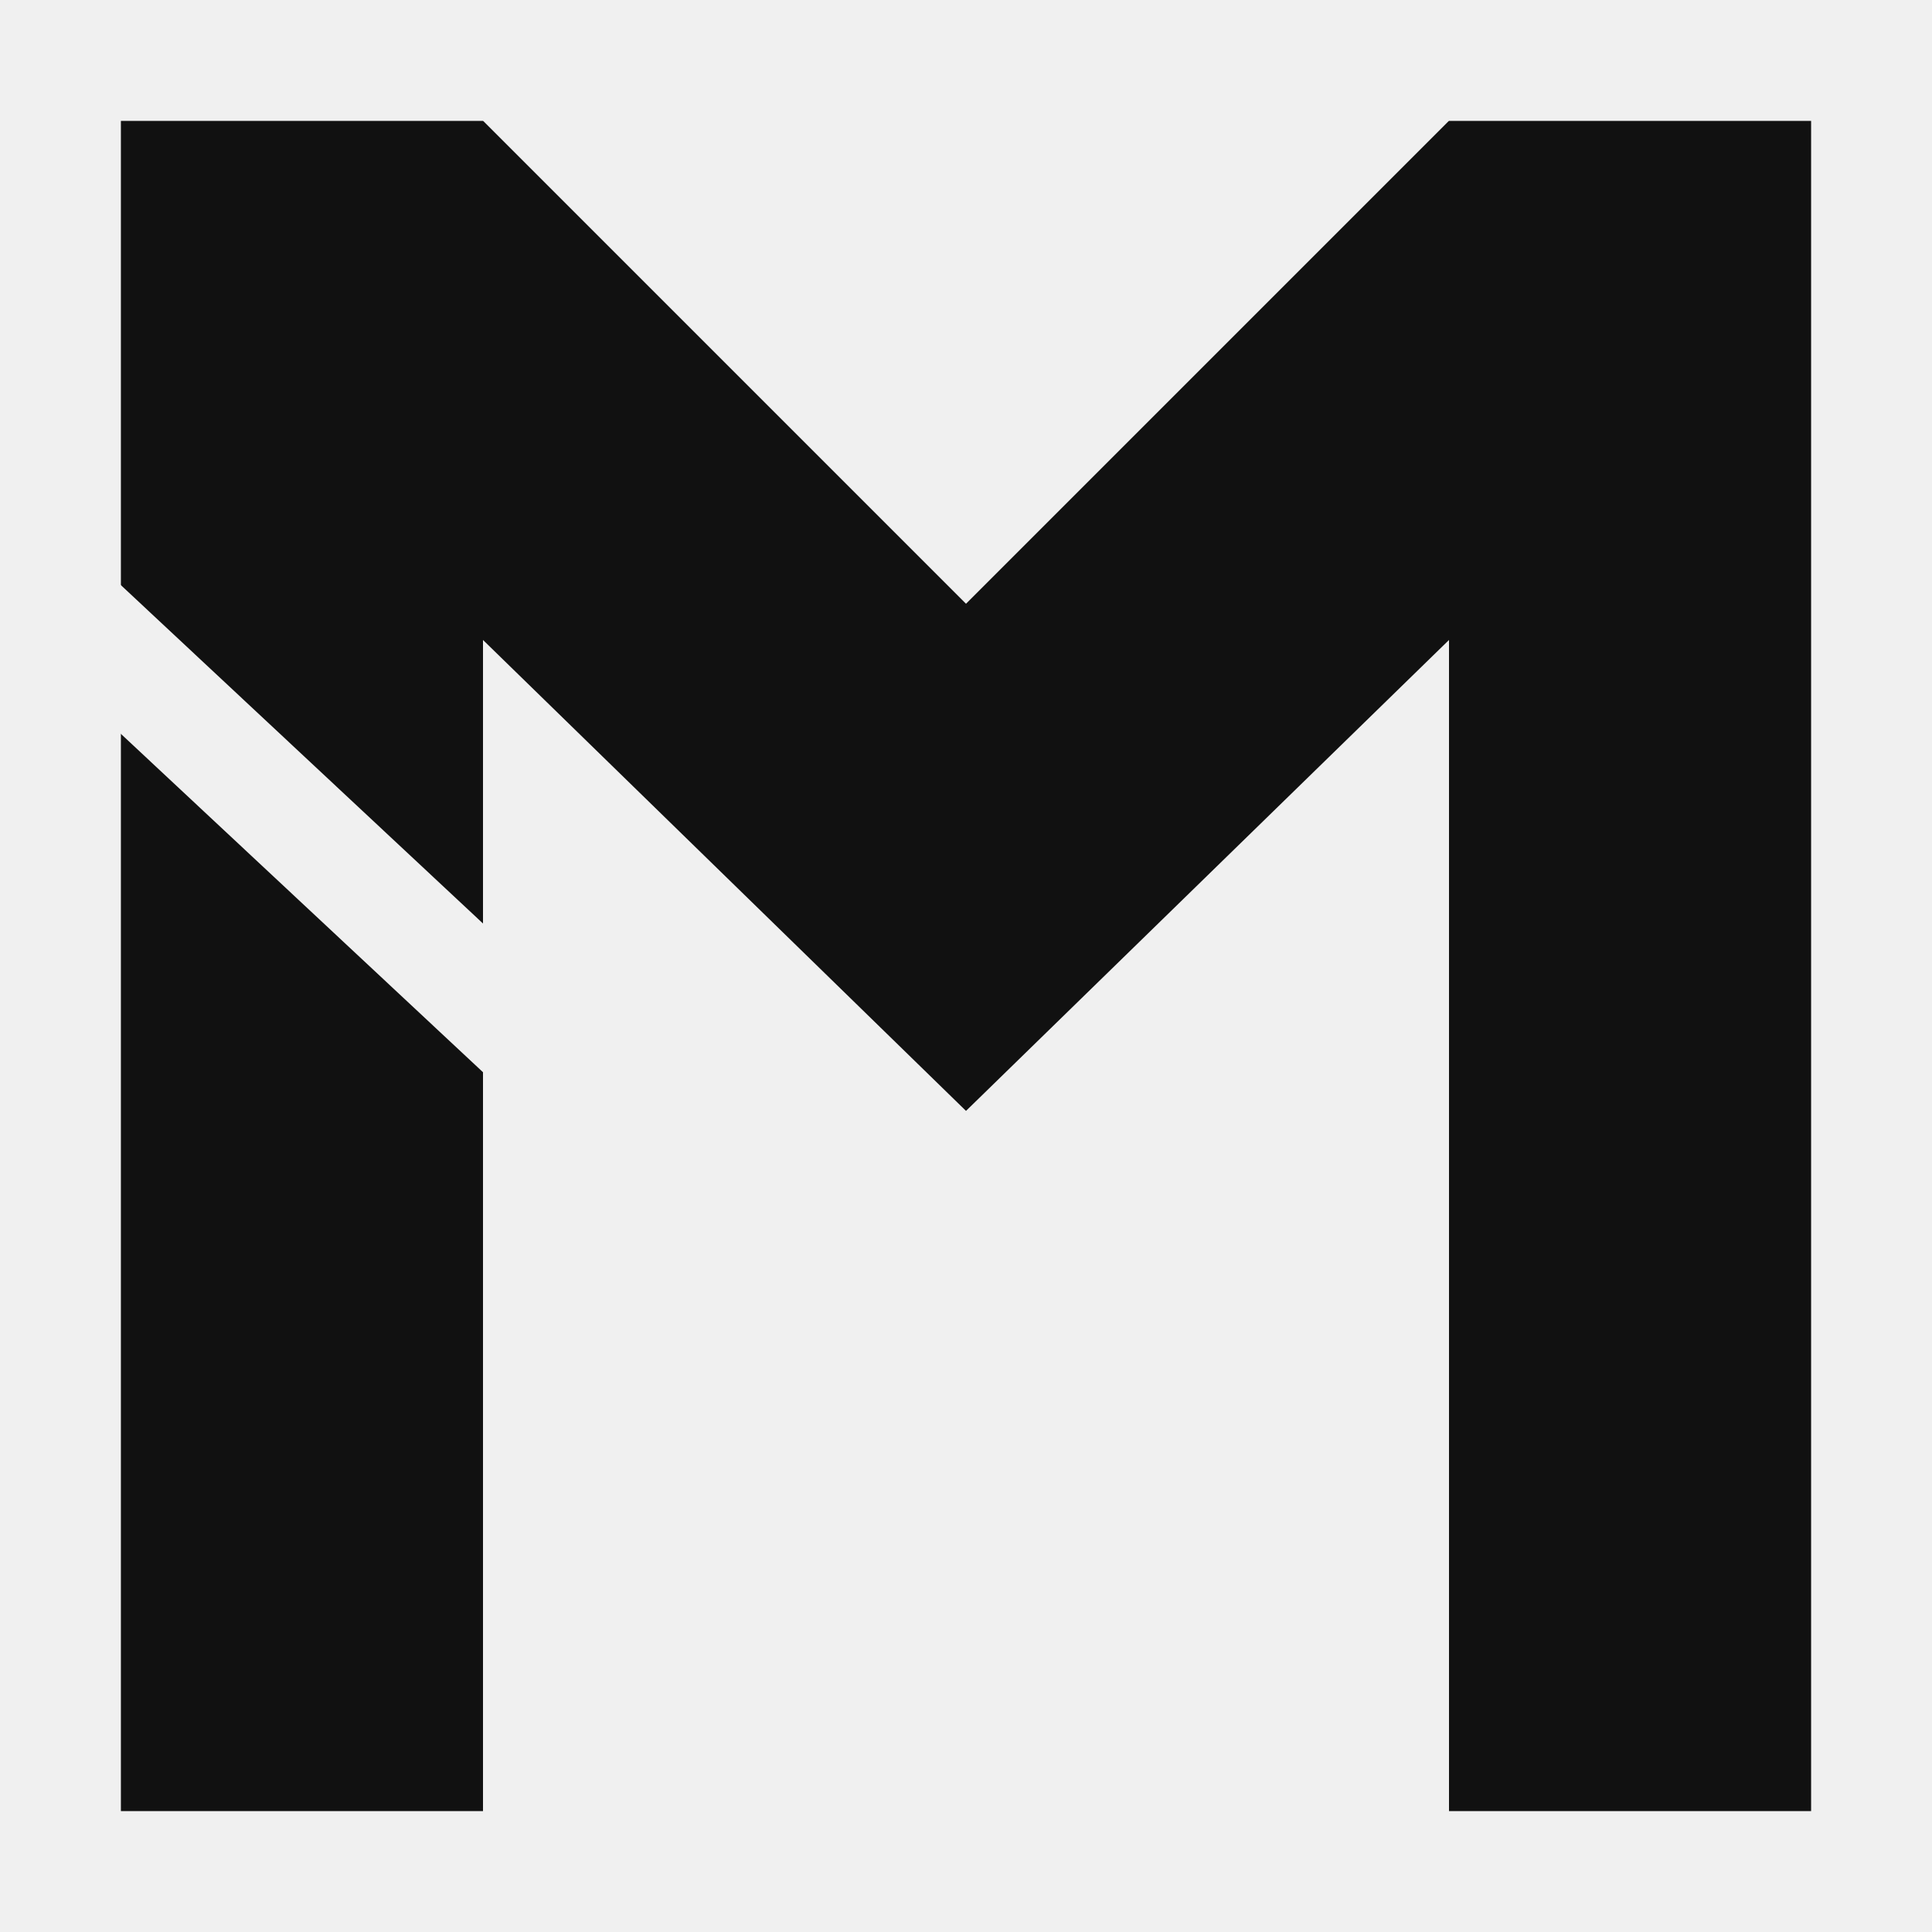
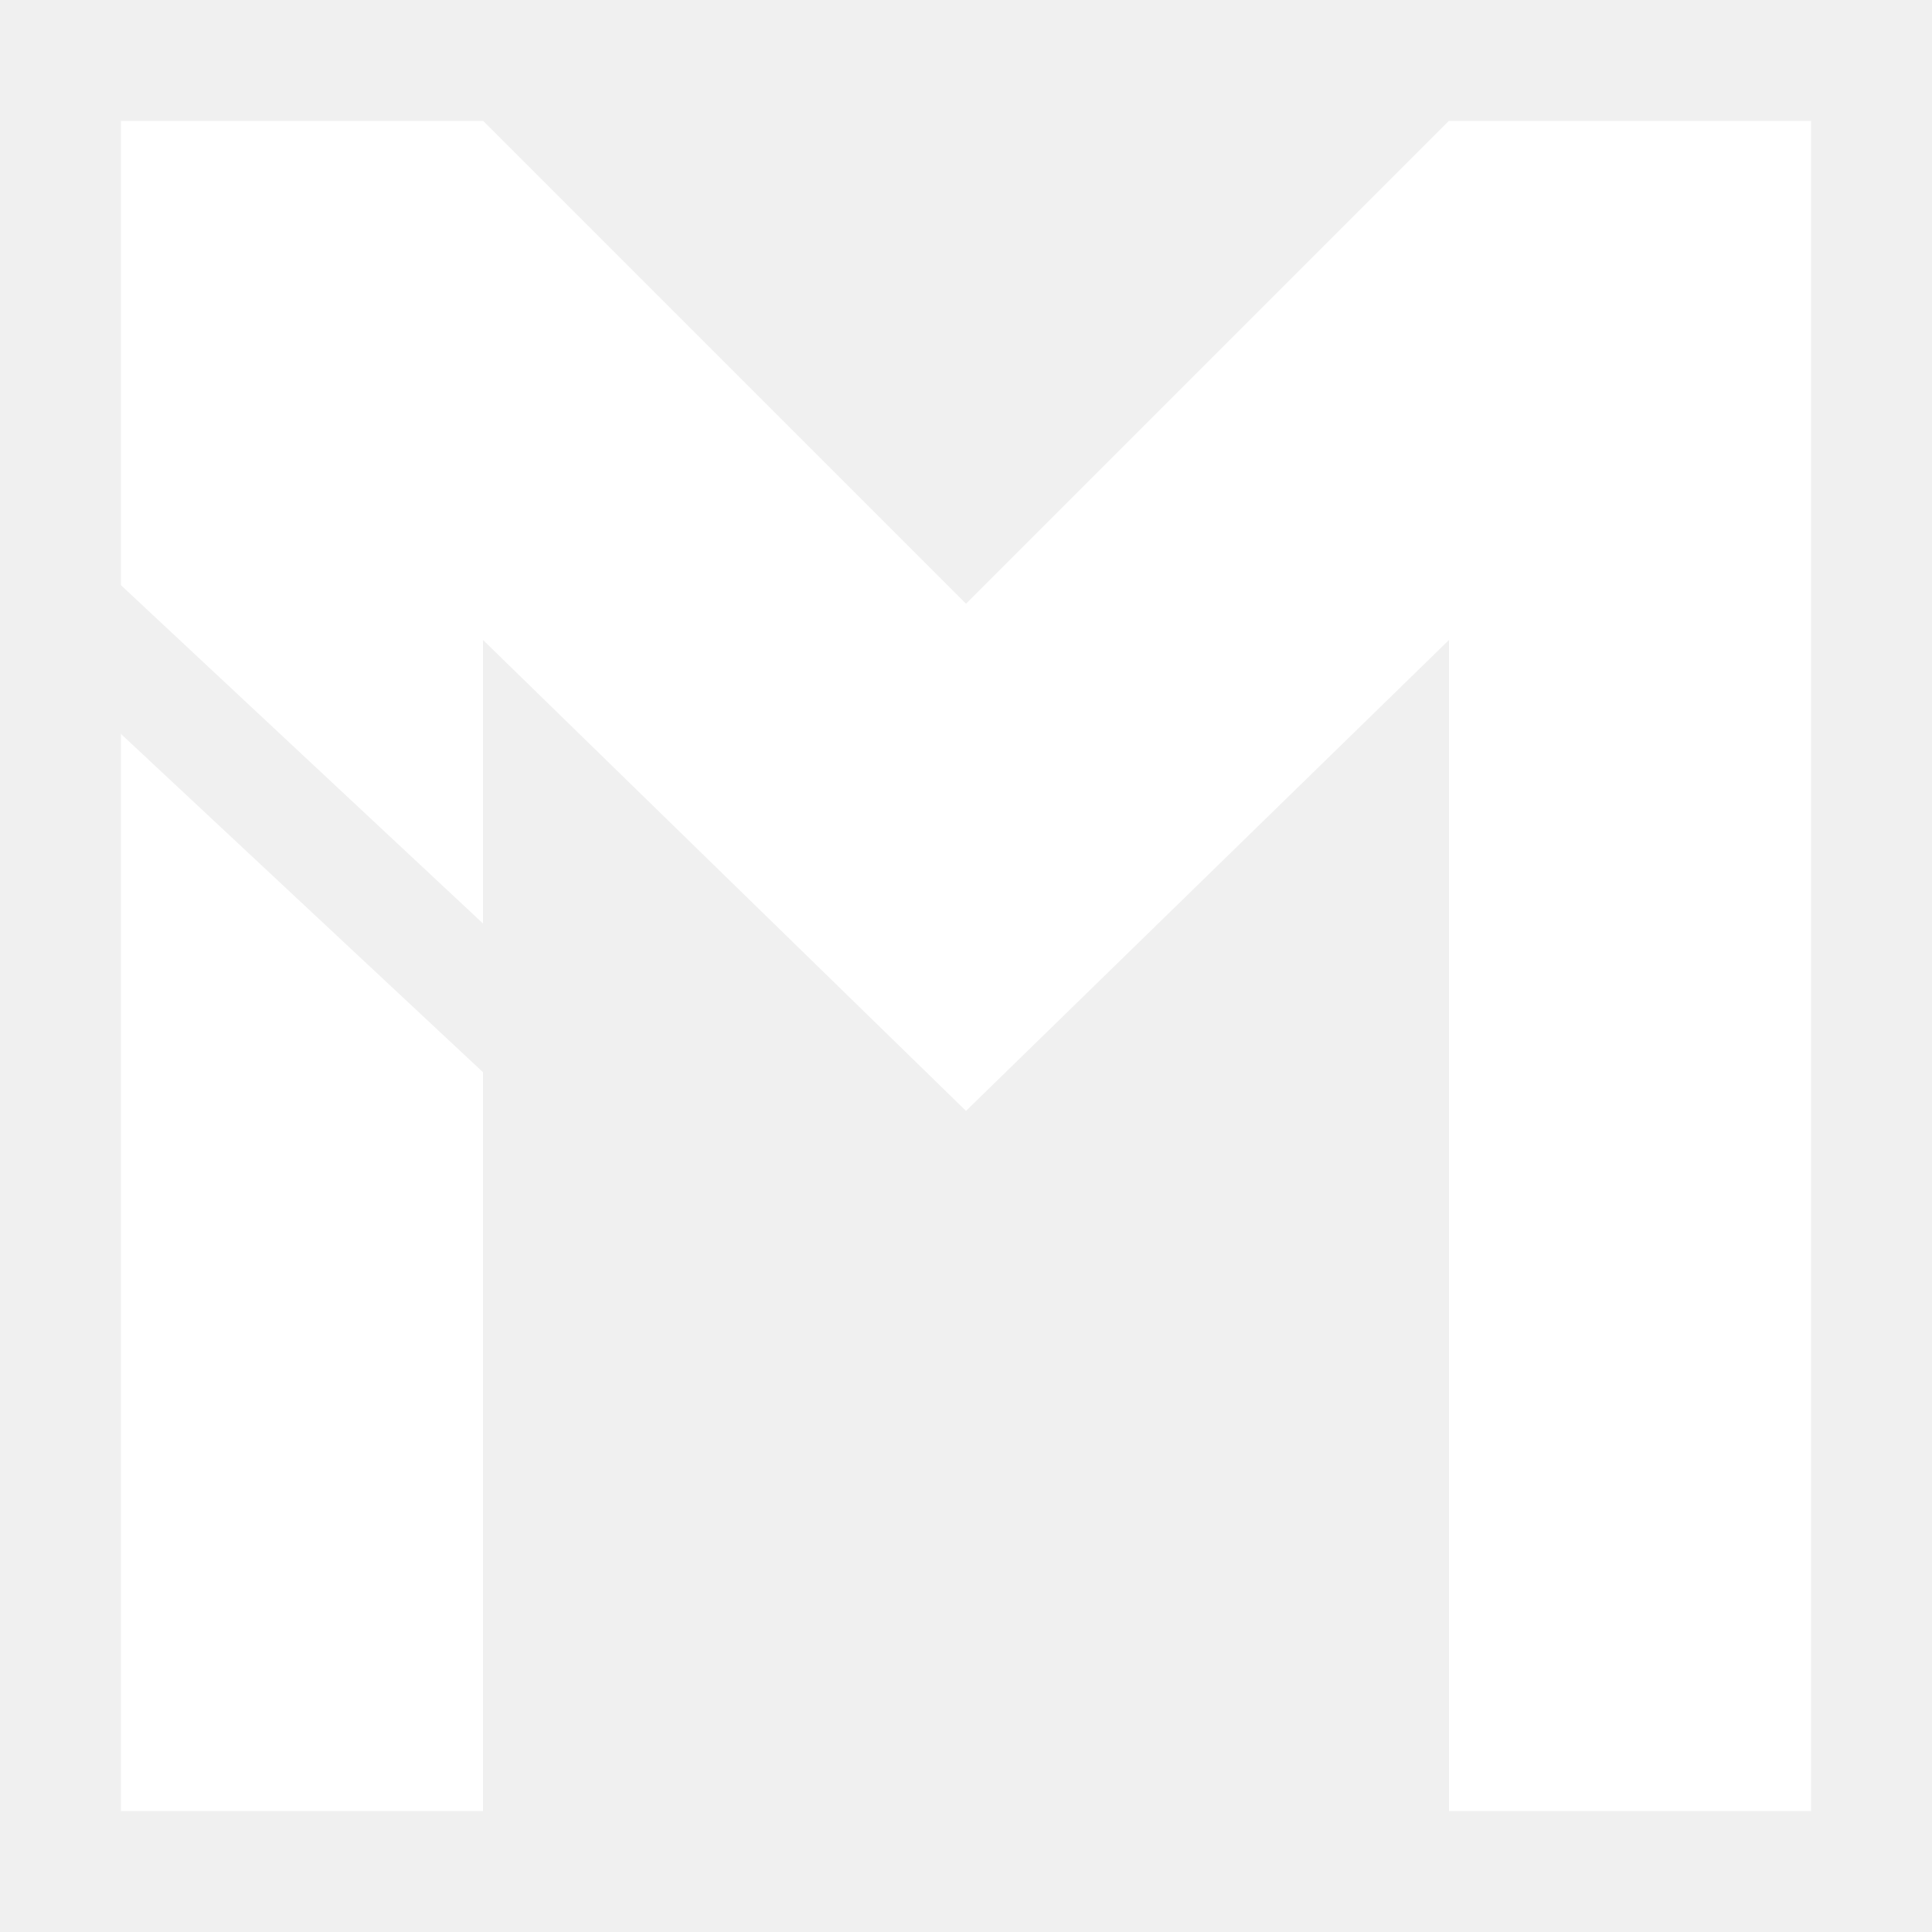
<svg xmlns="http://www.w3.org/2000/svg" width="160" height="160" viewBox="0 0 160 160" role="img" aria-labelledby="title desc" version="1.1" id="svg13">
  <defs id="defs9">
    <mask id="m-cut">
      <rect width="140" height="140" fill="white" id="rect4" />
      <path d="M-6 39 L55 96" fill="none" stroke="black" stroke-width="9" stroke-linecap="square" id="path6" />
    </mask>
  </defs>
-   <path transform="translate(10 10)" mask="url(#m-cut)" fill="#111111" d="M0 140V0h30l40 40 40-40h30v140h-30V43L70 82 30 43v97z" id="path11" />
+   <path transform="translate(10 10)" mask="url(#m-cut)" fill="#FFFFFF" d="M0 140V0h30l40 40 40-40h30v140h-30V43L70 82 30 43v97z" id="path11" />
</svg>
